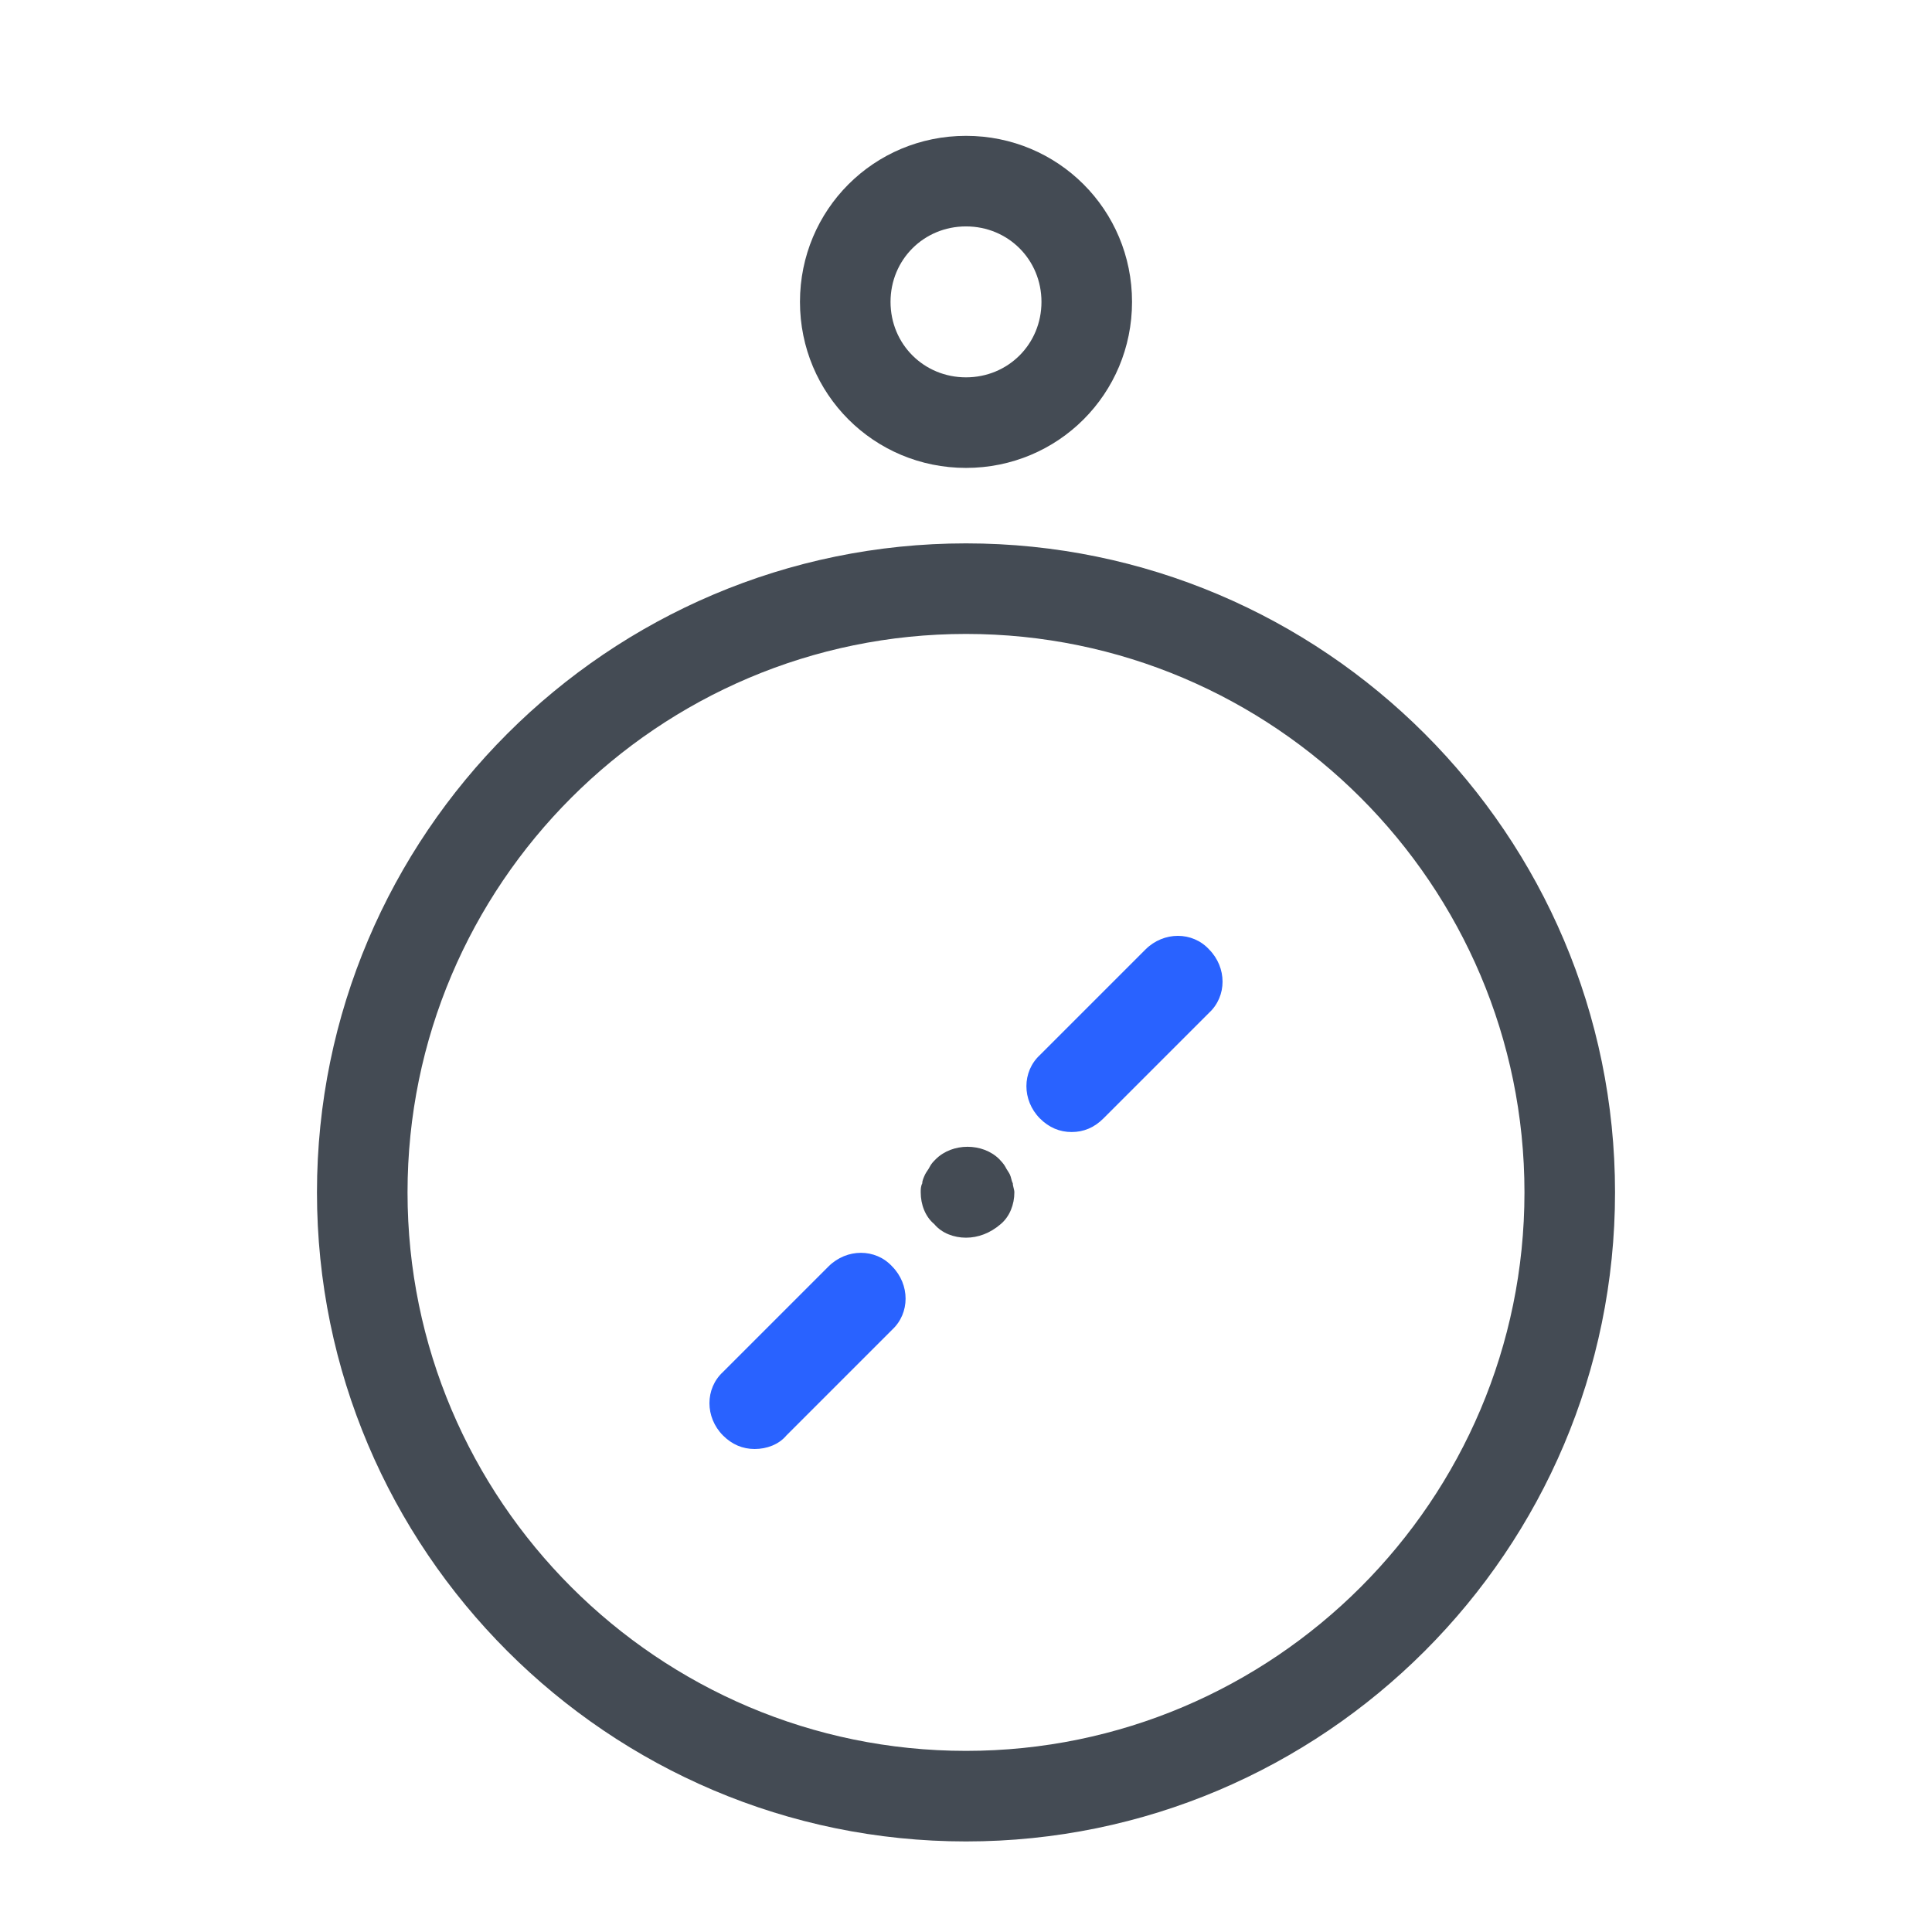
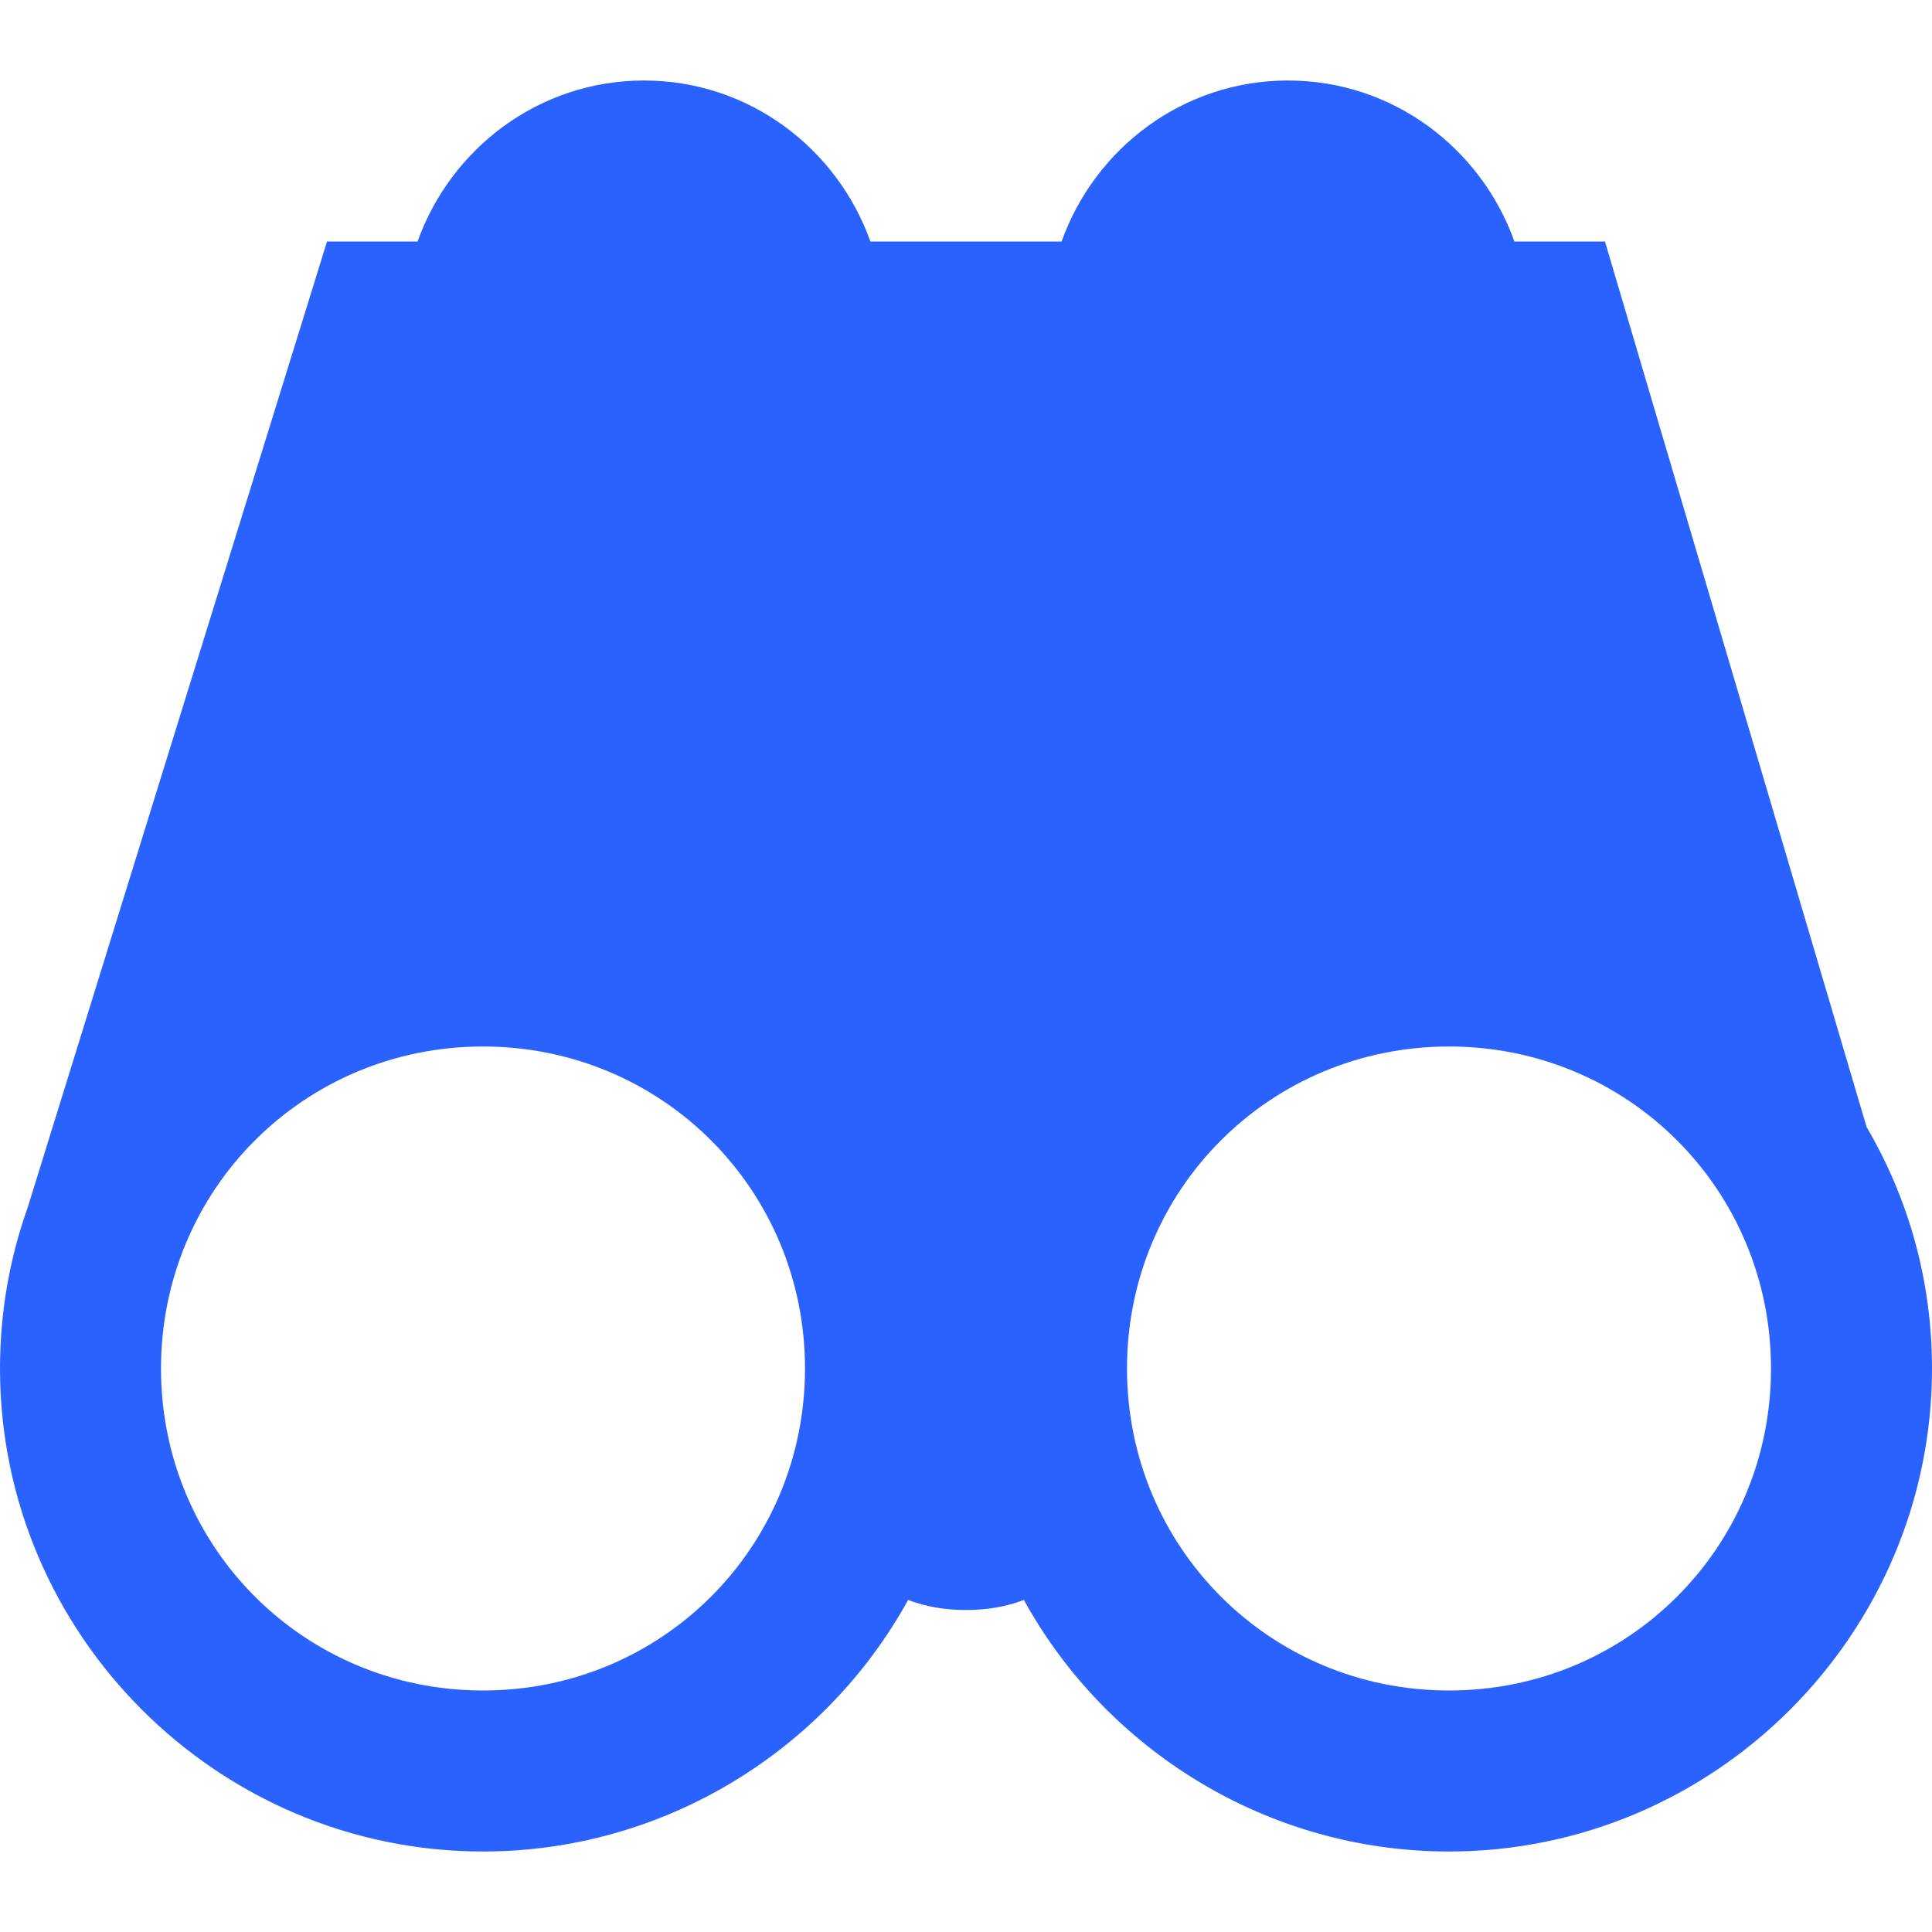
- <svg xmlns="http://www.w3.org/2000/svg" width="64pt" height="64pt" viewBox="0 0 64 64" version="1.1">
-   <g id="surface102775">
-     <path style=" stroke:none;fill-rule:nonzero;fill:rgb(100%,100%,100%);fill-opacity:1;" d="M 52 39.5 C 52 50.547 43.047 59.5 32 59.5 C 20.953 59.5 12 50.547 12 39.5 C 12 28.453 20.953 19.5 32 19.5 C 43.047 19.5 52 28.453 52 39.5 Z M 52 39.5 " />
-     <path style=" stroke:none;fill-rule:nonzero;fill:rgb(26.667%,29.412%,32.941%);fill-opacity:1;" d="M 32 15.5 C 28.949 15.5 26.5 13.051 26.5 10 C 26.5 6.949 28.949 4.5 32 4.5 C 35.051 4.5 37.5 6.949 37.5 10 C 37.5 13.051 35.051 15.5 32 15.5 Z M 32 7.5 C 30.602 7.5 29.5 8.602 29.5 10 C 29.5 11.398 30.602 12.5 32 12.5 C 33.398 12.5 34.5 11.398 34.5 10 C 34.5 8.602 33.398 7.5 32 7.5 Z M 32 7.5 " />
-     <path style=" stroke:none;fill-rule:nonzero;fill:rgb(26.667%,29.412%,32.941%);fill-opacity:1;" d="M 32 61 C 20.148 61 10.5 51.352 10.5 39.5 C 10.5 27.648 20.148 18 32 18 C 43.852 18 53.5 27.648 53.5 39.5 C 53.5 51.352 43.852 61 32 61 Z M 32 21 C 21.801 21 13.5 29.301 13.5 39.5 C 13.5 49.699 21.801 58 32 58 C 42.199 58 50.5 49.699 50.5 39.5 C 50.5 29.301 42.199 21 32 21 Z M 32 21 " />
-     <path style=" stroke:none;fill-rule:nonzero;fill:rgb(16.078%,38.431%,100%);fill-opacity:1;" d="M 25 48 C 24.602 48 24.25 47.852 23.949 47.551 C 23.352 46.949 23.352 46 23.949 45.449 L 27.449 41.949 C 28.051 41.352 29 41.352 29.551 41.949 C 30.148 42.551 30.148 43.5 29.551 44.051 L 26.051 47.551 C 25.801 47.852 25.398 48 25 48 Z M 25 48 " />
-     <path style=" stroke:none;fill-rule:nonzero;fill:rgb(16.078%,38.431%,100%);fill-opacity:1;" d="M 35.5 37.5 C 35.102 37.5 34.75 37.352 34.449 37.051 C 33.852 36.449 33.852 35.5 34.449 34.949 L 37.949 31.449 C 38.551 30.852 39.5 30.852 40.051 31.449 C 40.648 32.051 40.648 33 40.051 33.551 L 36.551 37.051 C 36.25 37.352 35.898 37.5 35.5 37.5 Z M 35.5 37.5 " />
-     <path style=" stroke:none;fill-rule:nonzero;fill:rgb(26.667%,29.412%,32.941%);fill-opacity:1;" d="M 32 41 C 31.602 41 31.199 40.852 30.949 40.551 C 30.648 40.301 30.5 39.898 30.5 39.5 C 30.5 39.398 30.5 39.301 30.551 39.199 C 30.551 39.102 30.602 39 30.648 38.898 C 30.699 38.801 30.75 38.75 30.801 38.648 C 30.852 38.551 30.898 38.5 31 38.398 C 31.551 37.852 32.551 37.852 33.102 38.398 C 33.148 38.449 33.25 38.551 33.301 38.648 C 33.352 38.75 33.398 38.801 33.449 38.898 C 33.5 39 33.5 39.102 33.551 39.199 C 33.551 39.301 33.602 39.398 33.602 39.5 C 33.602 39.898 33.449 40.301 33.148 40.551 C 32.801 40.852 32.398 41 32 41 Z M 32 41 " />
+ <svg xmlns="http://www.w3.org/2000/svg" width="48pt" height="48pt" viewBox="0 0 48 48" version="1.1">
+   <g id="surface5014704">
+     <path style=" stroke:none;fill-rule:nonzero;fill:rgb(16.078%,38.431%,100%);fill-opacity:1;" d="M 16 2 C 13.398 2 11.203 3.68 10.375 6 L 8.125 6 L 0.688 30 C 0.242 31.25 0 32.602 0 34 C 0 40.602 5.398 46 12 46 C 16.523 46 20.516 43.469 22.562 39.75 C 23.008 39.922 23.492 40 24 40 C 24.508 40 24.992 39.922 25.438 39.75 C 27.484 43.469 31.477 46 36 46 C 42.602 46 48 40.602 48 34 C 48 31.812 47.414 29.773 46.375 28 L 39.875 6 L 37.625 6 C 36.797 3.68 34.602 2 32 2 C 29.398 2 27.203 3.68 26.375 6 L 21.625 6 C 20.797 3.68 18.602 2 16 2 Z M 12 26 C 16.445 26 20 29.555 20 34 C 20 38.445 16.445 42 12 42 C 7.555 42 4 38.445 4 34 C 4 29.555 7.555 26 12 26 Z M 36 26 C 40.445 26 44 29.555 44 34 C 44 38.445 40.445 42 36 42 C 31.555 42 28 38.445 28 34 C 28 29.555 31.555 26 36 26 Z M 36 26 " />
  </g>
</svg>
